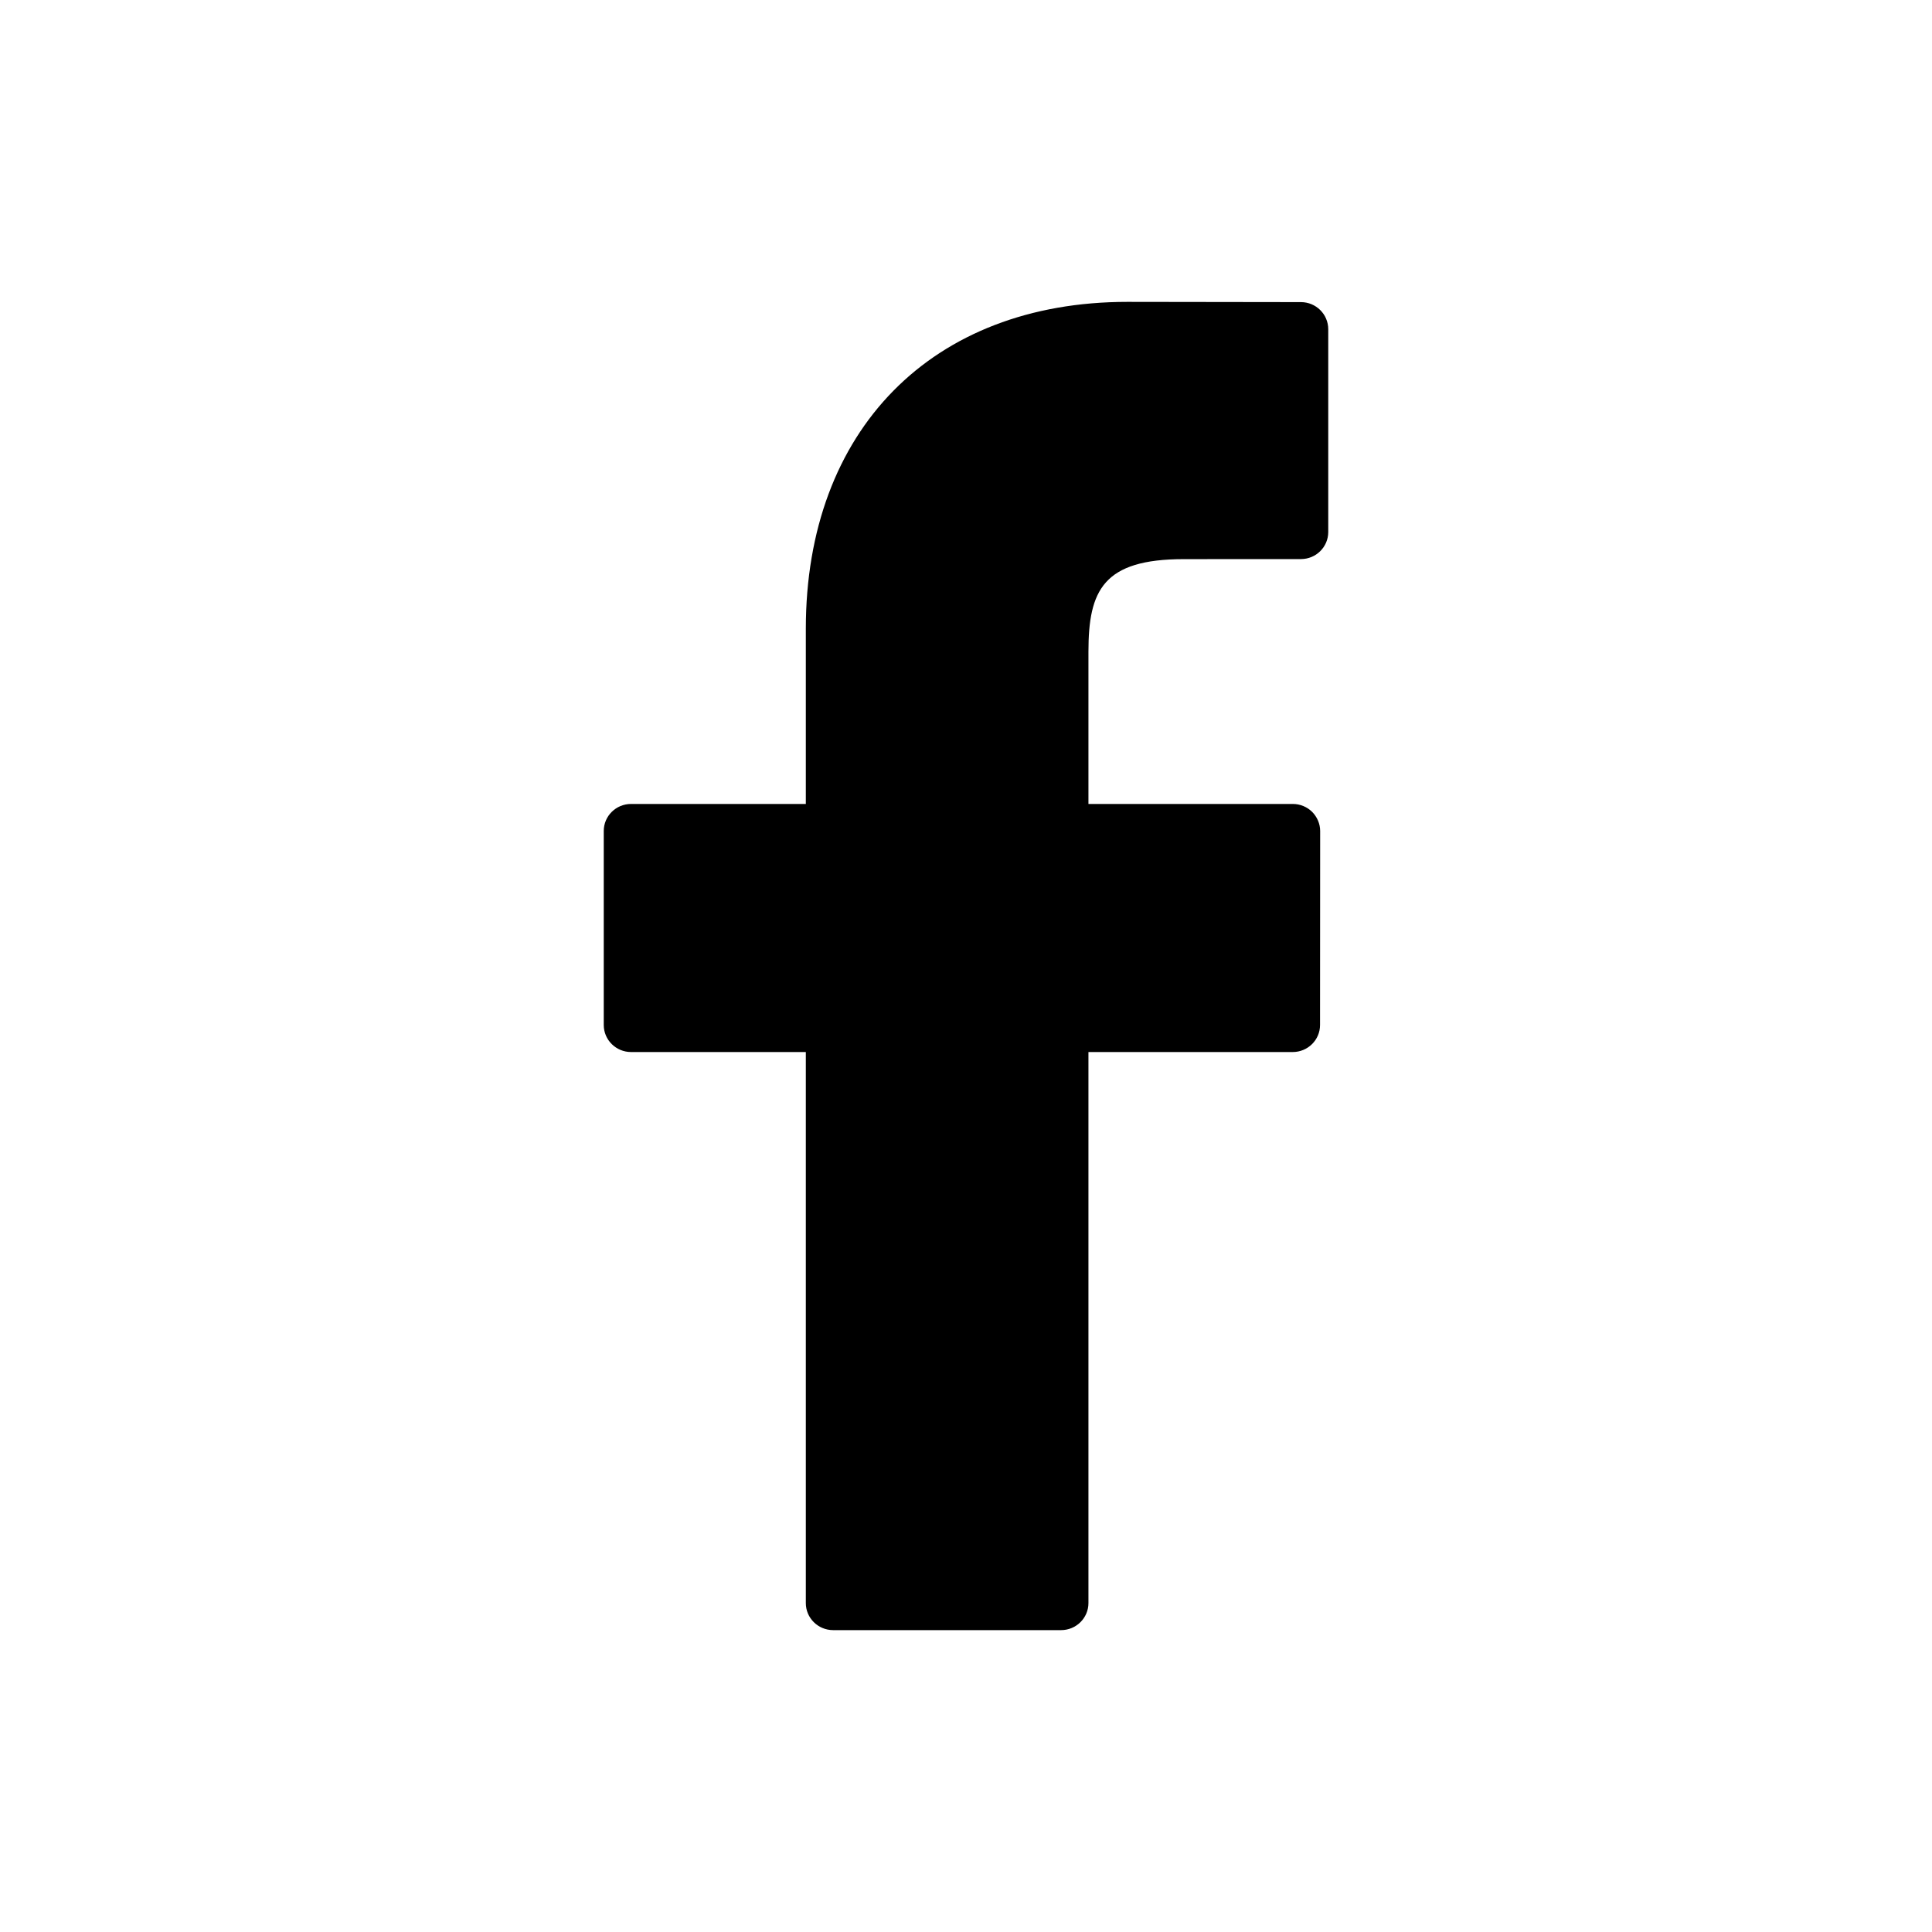
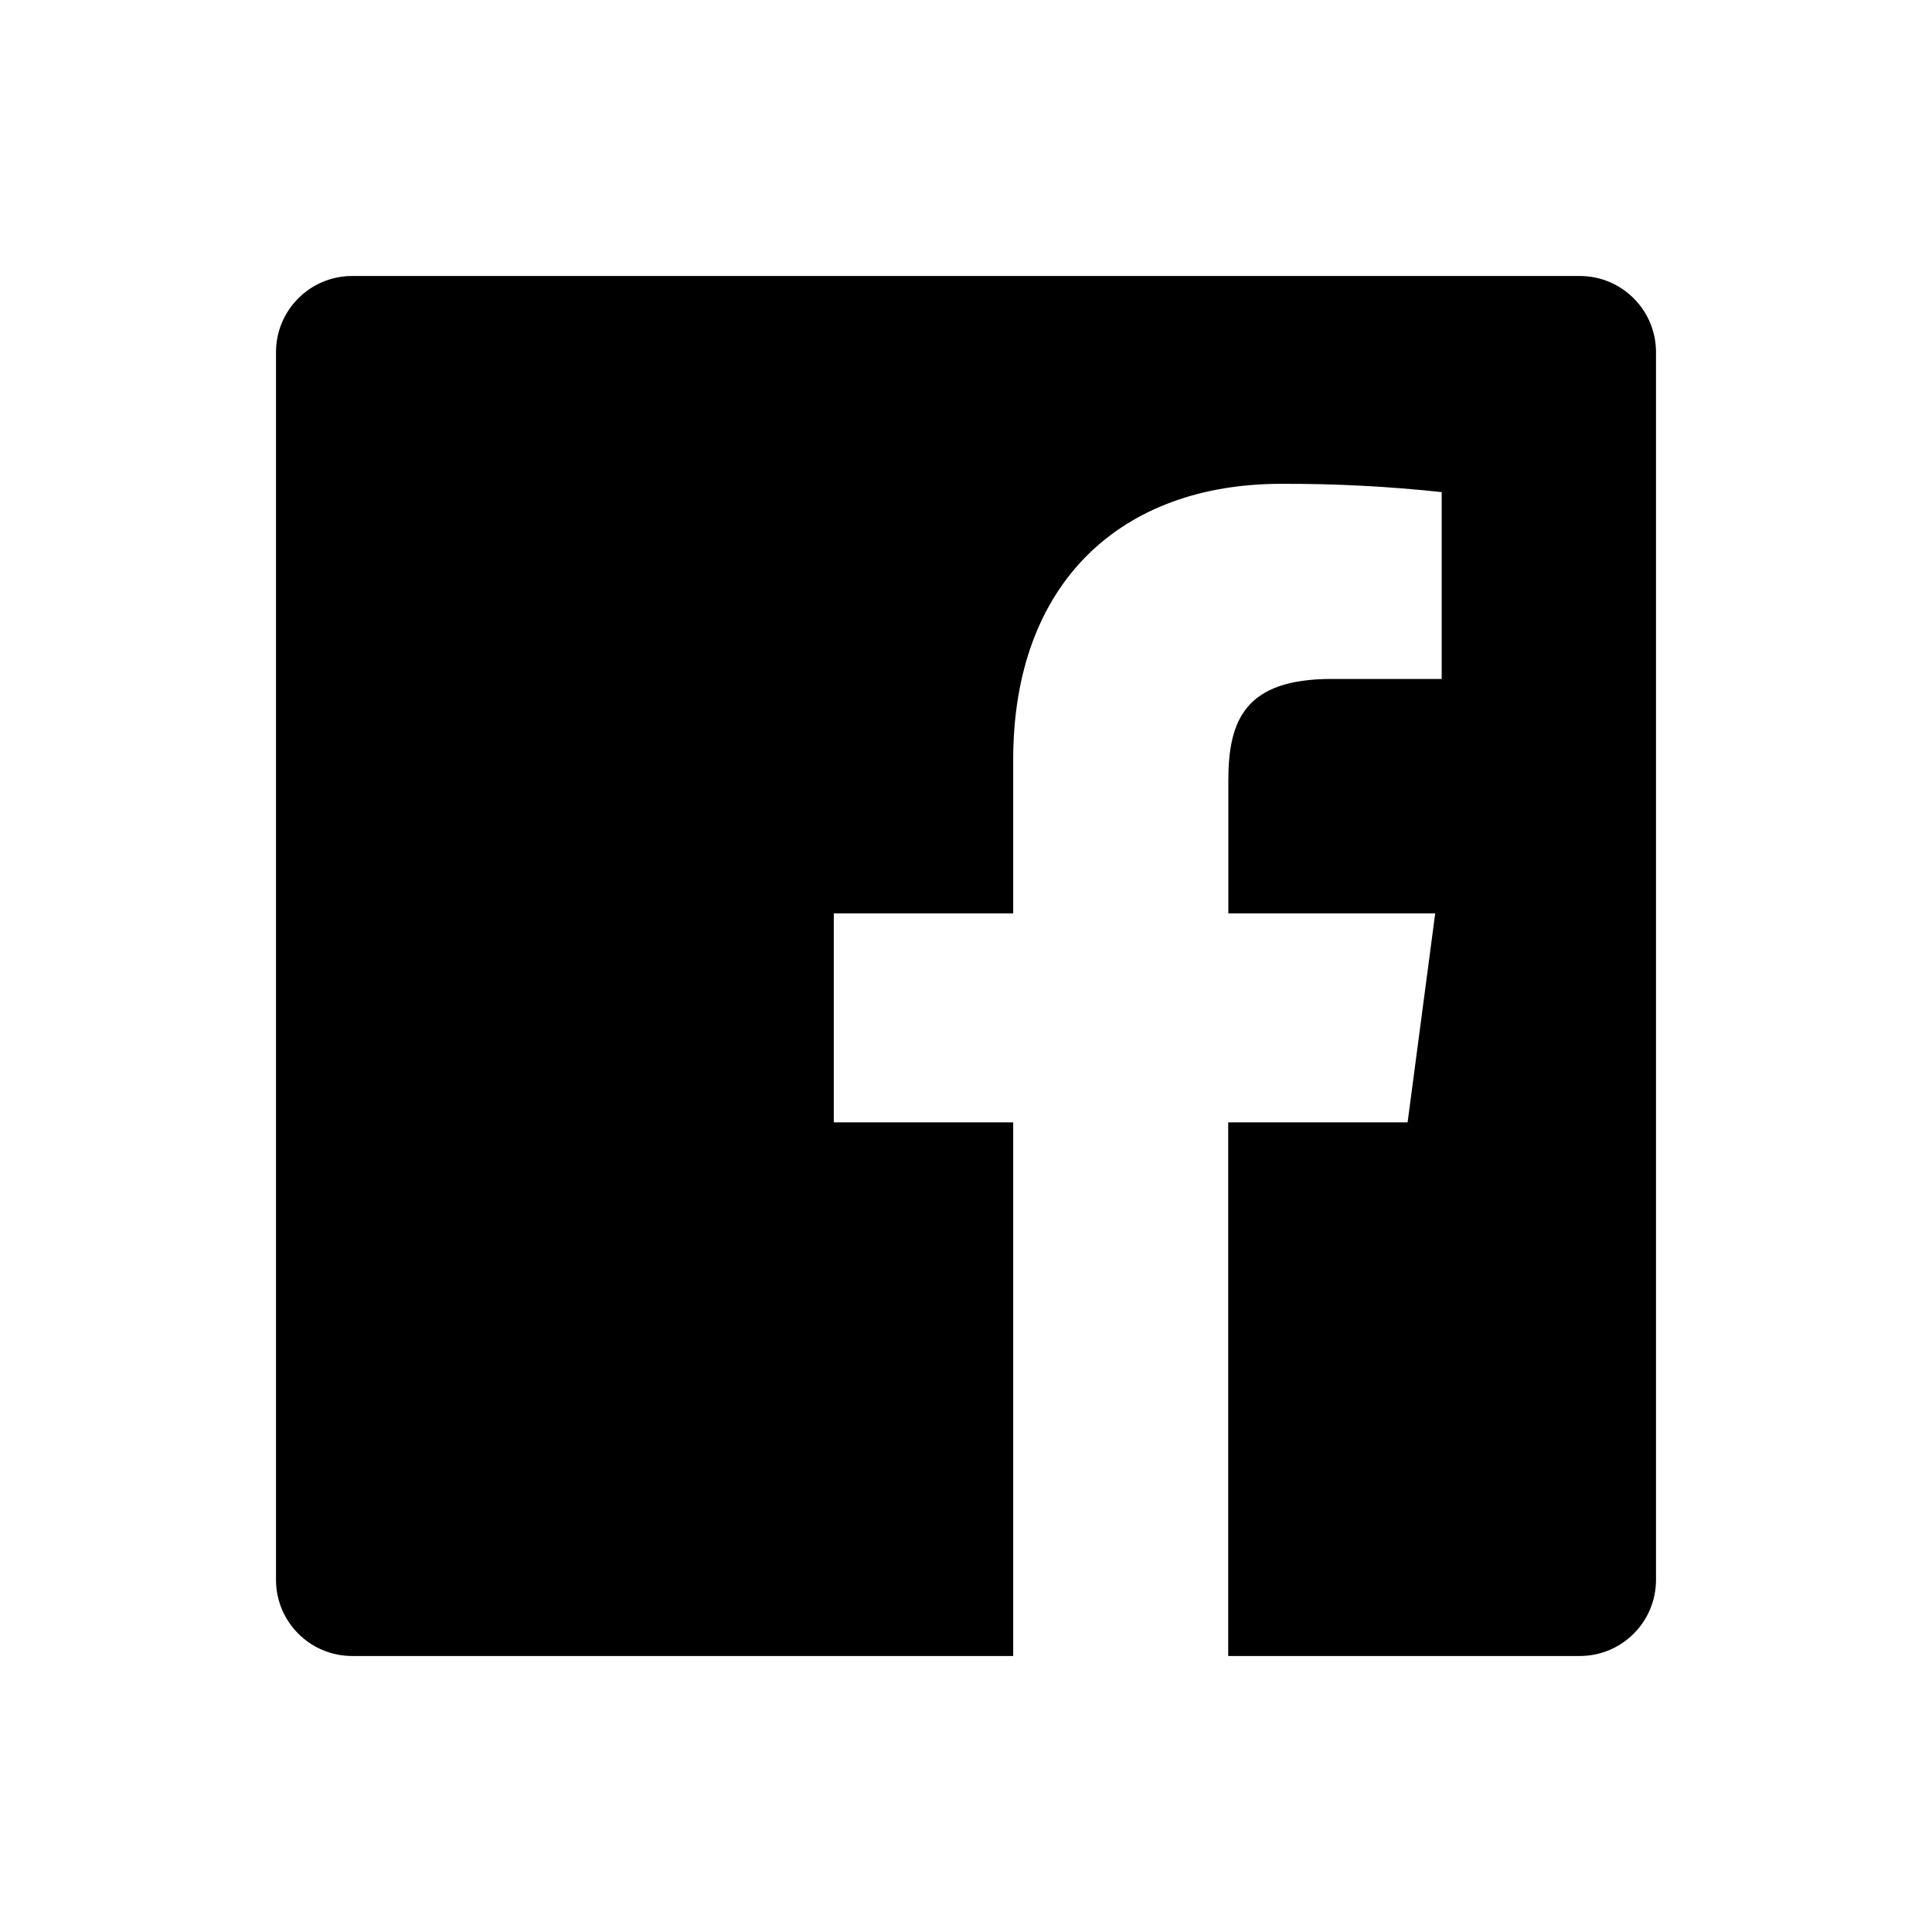
- <svg xmlns="http://www.w3.org/2000/svg" width="32" height="32" viewBox="0 0 32 32">
-   <path d="M18.671,5 C15.437,5 13.347,7.125 13.347,10.414 L13.347,13.316 L10.452,13.316 C10.203,13.316 10,13.516 10,13.764 L10,16.977 C10,17.224 10.203,17.425 10.452,17.425 L13.347,17.425 L13.347,26.552 C13.347,26.799 13.549,27 13.8,27 L17.575,27 C17.825,27 18.028,26.799 18.028,26.552 L18.028,17.425 L21.411,17.425 C21.662,17.425 21.864,17.224 21.864,16.977 L21.866,13.764 C21.866,13.646 21.817,13.532 21.733,13.447 C21.648,13.363 21.533,13.316 21.413,13.316 L18.028,13.316 L18.028,10.795 C18.028,9.777 18.272,9.261 19.609,9.261 L21.548,9.26 C21.798,9.26 22,9.059 22,8.812 L22,5.454 C22,5.205 21.798,5.005 21.549,5.004 L18.671,5 Z" />
+ <svg xmlns="http://www.w3.org/2000/svg" width="32" height="32" viewBox="0 0 140 140">
+   <path transform="translate(20,20)" d="M94.48,0h-89A5.52,5.52,0,0,0,0,5.52v89A5.52,5.52,0,0,0,5.52,100h47.9V61.33h-13V46.19h13V35.06c0-12.91,7.89-20,19.41-20a104.57,104.57,0,0,1,11.64.6V29.2h-8c-6.25,0-7.46,3-7.46,7.35v9.64H84l-2,15.14H69V100H94.48A5.52,5.52,0,0,0,100,94.48v-89A5.52,5.52,0,0,0,94.48,0Z" />
</svg>
